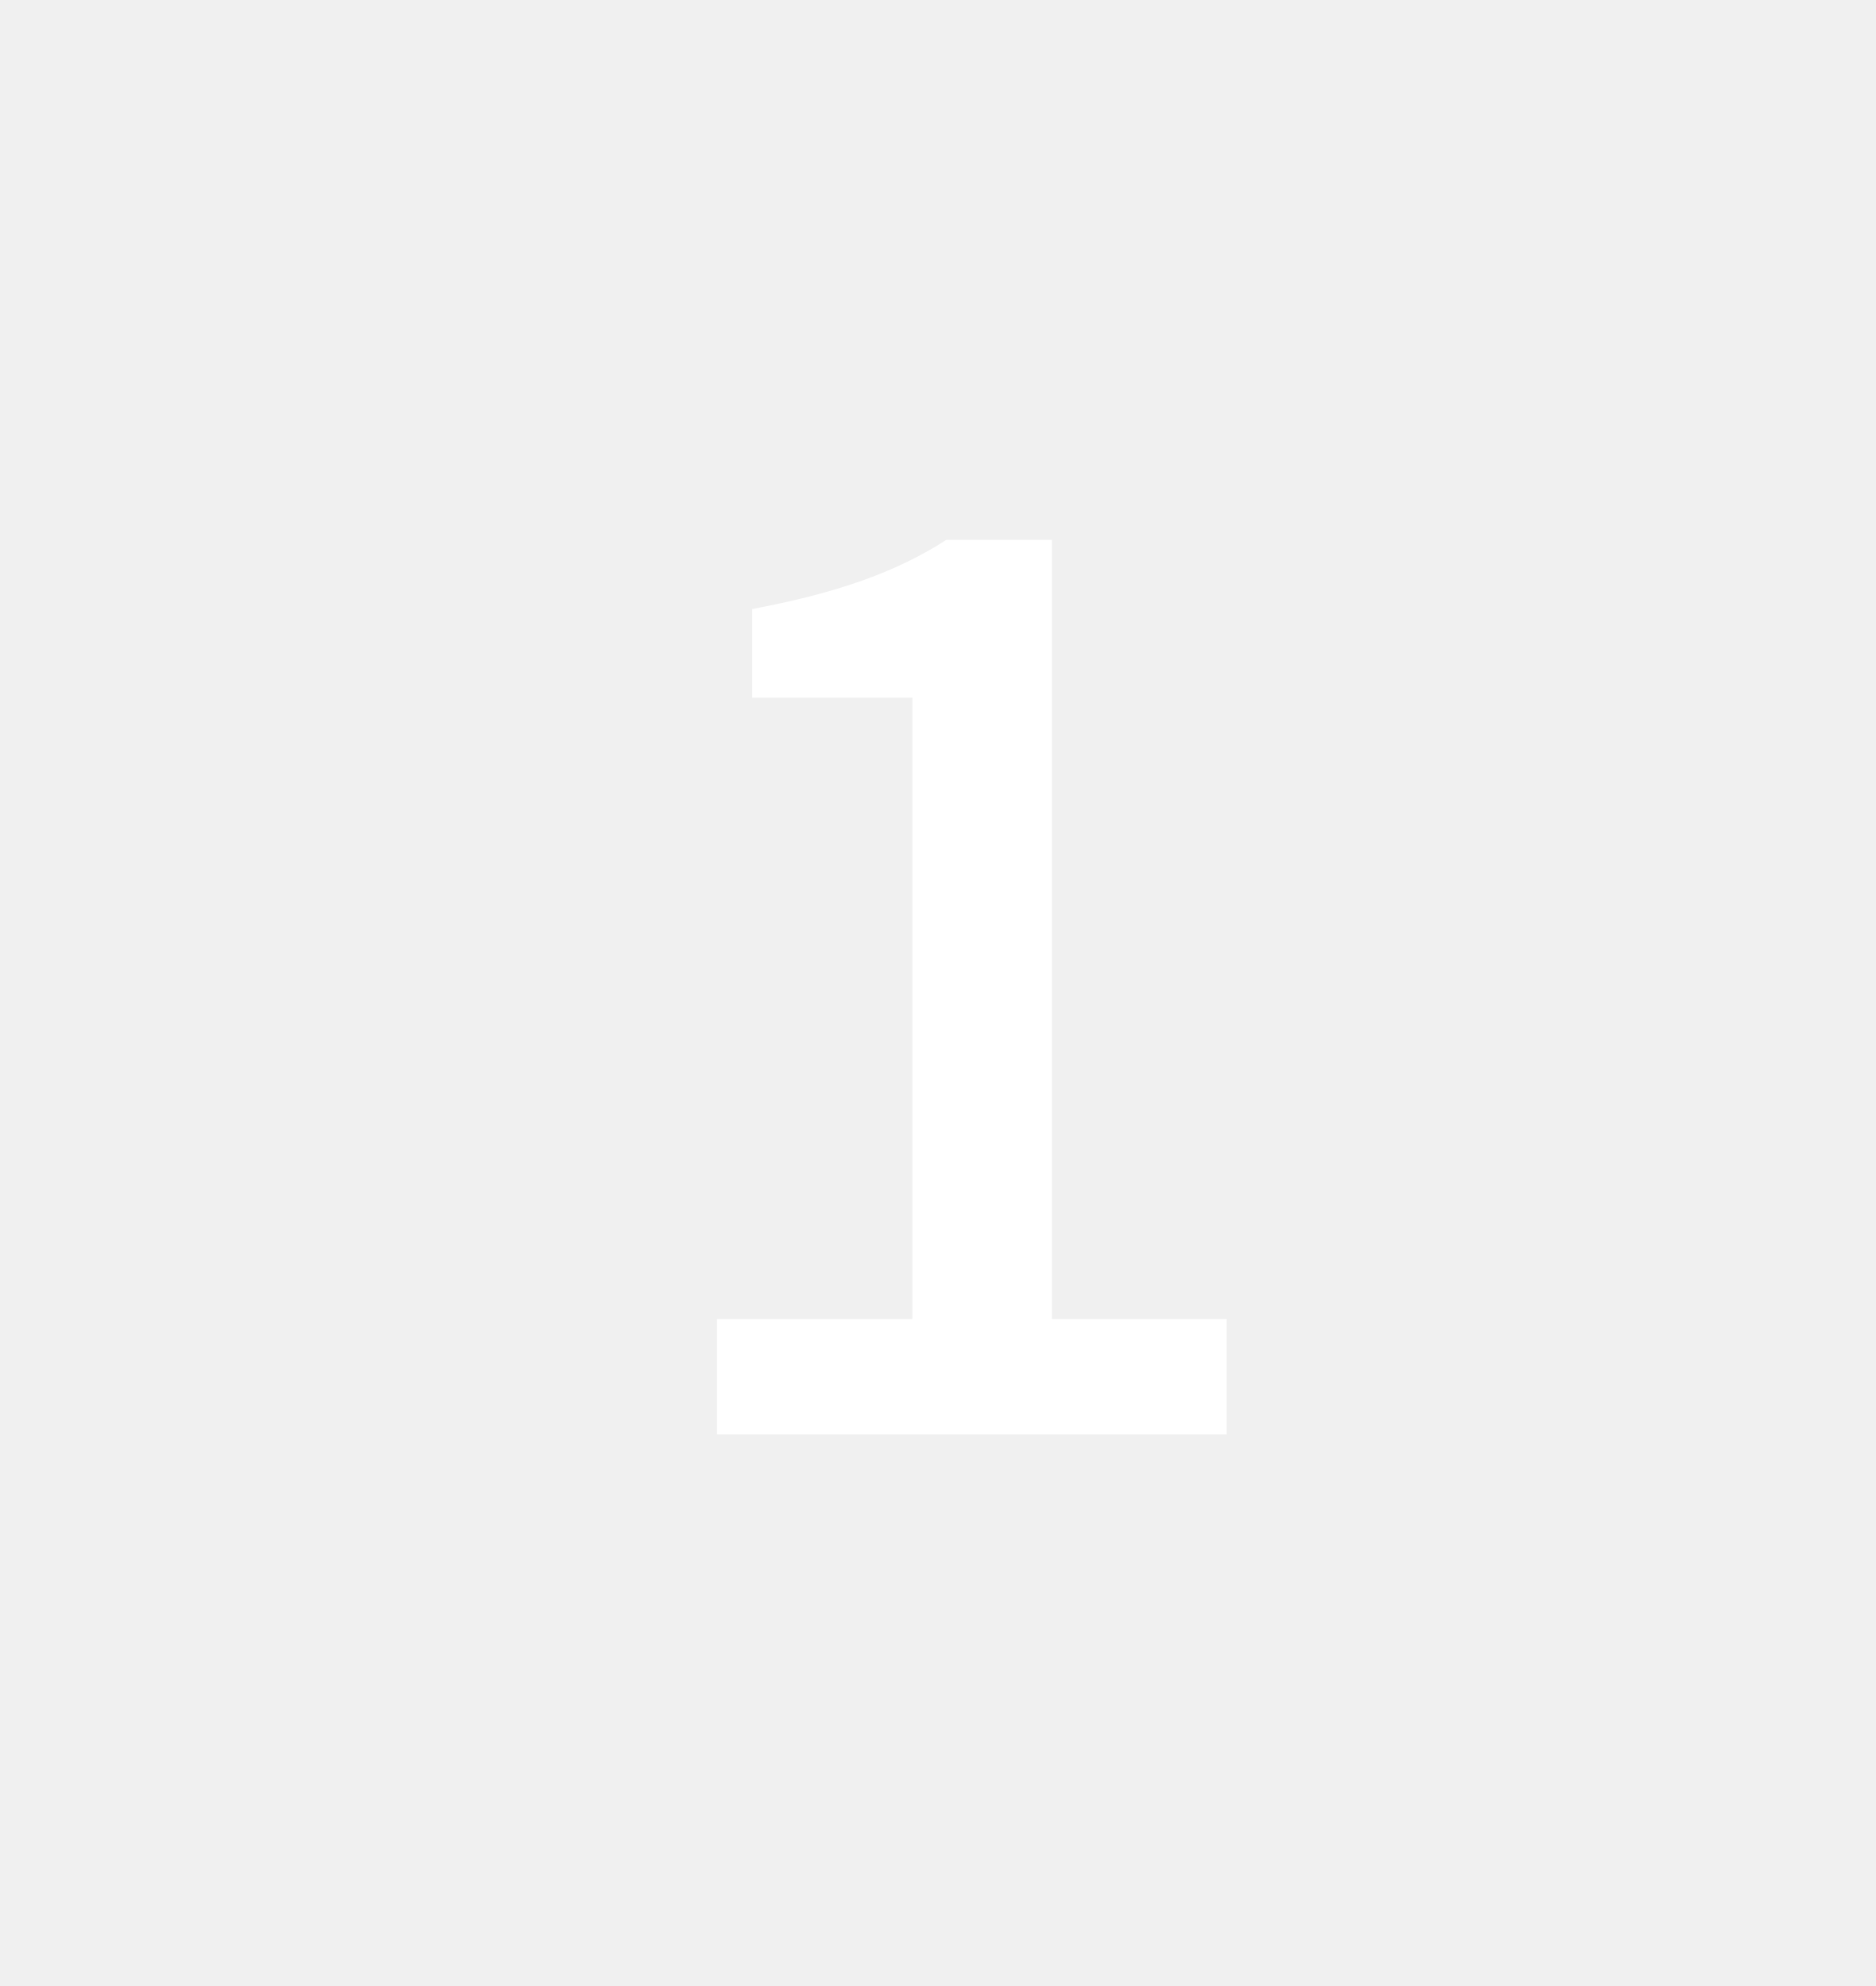
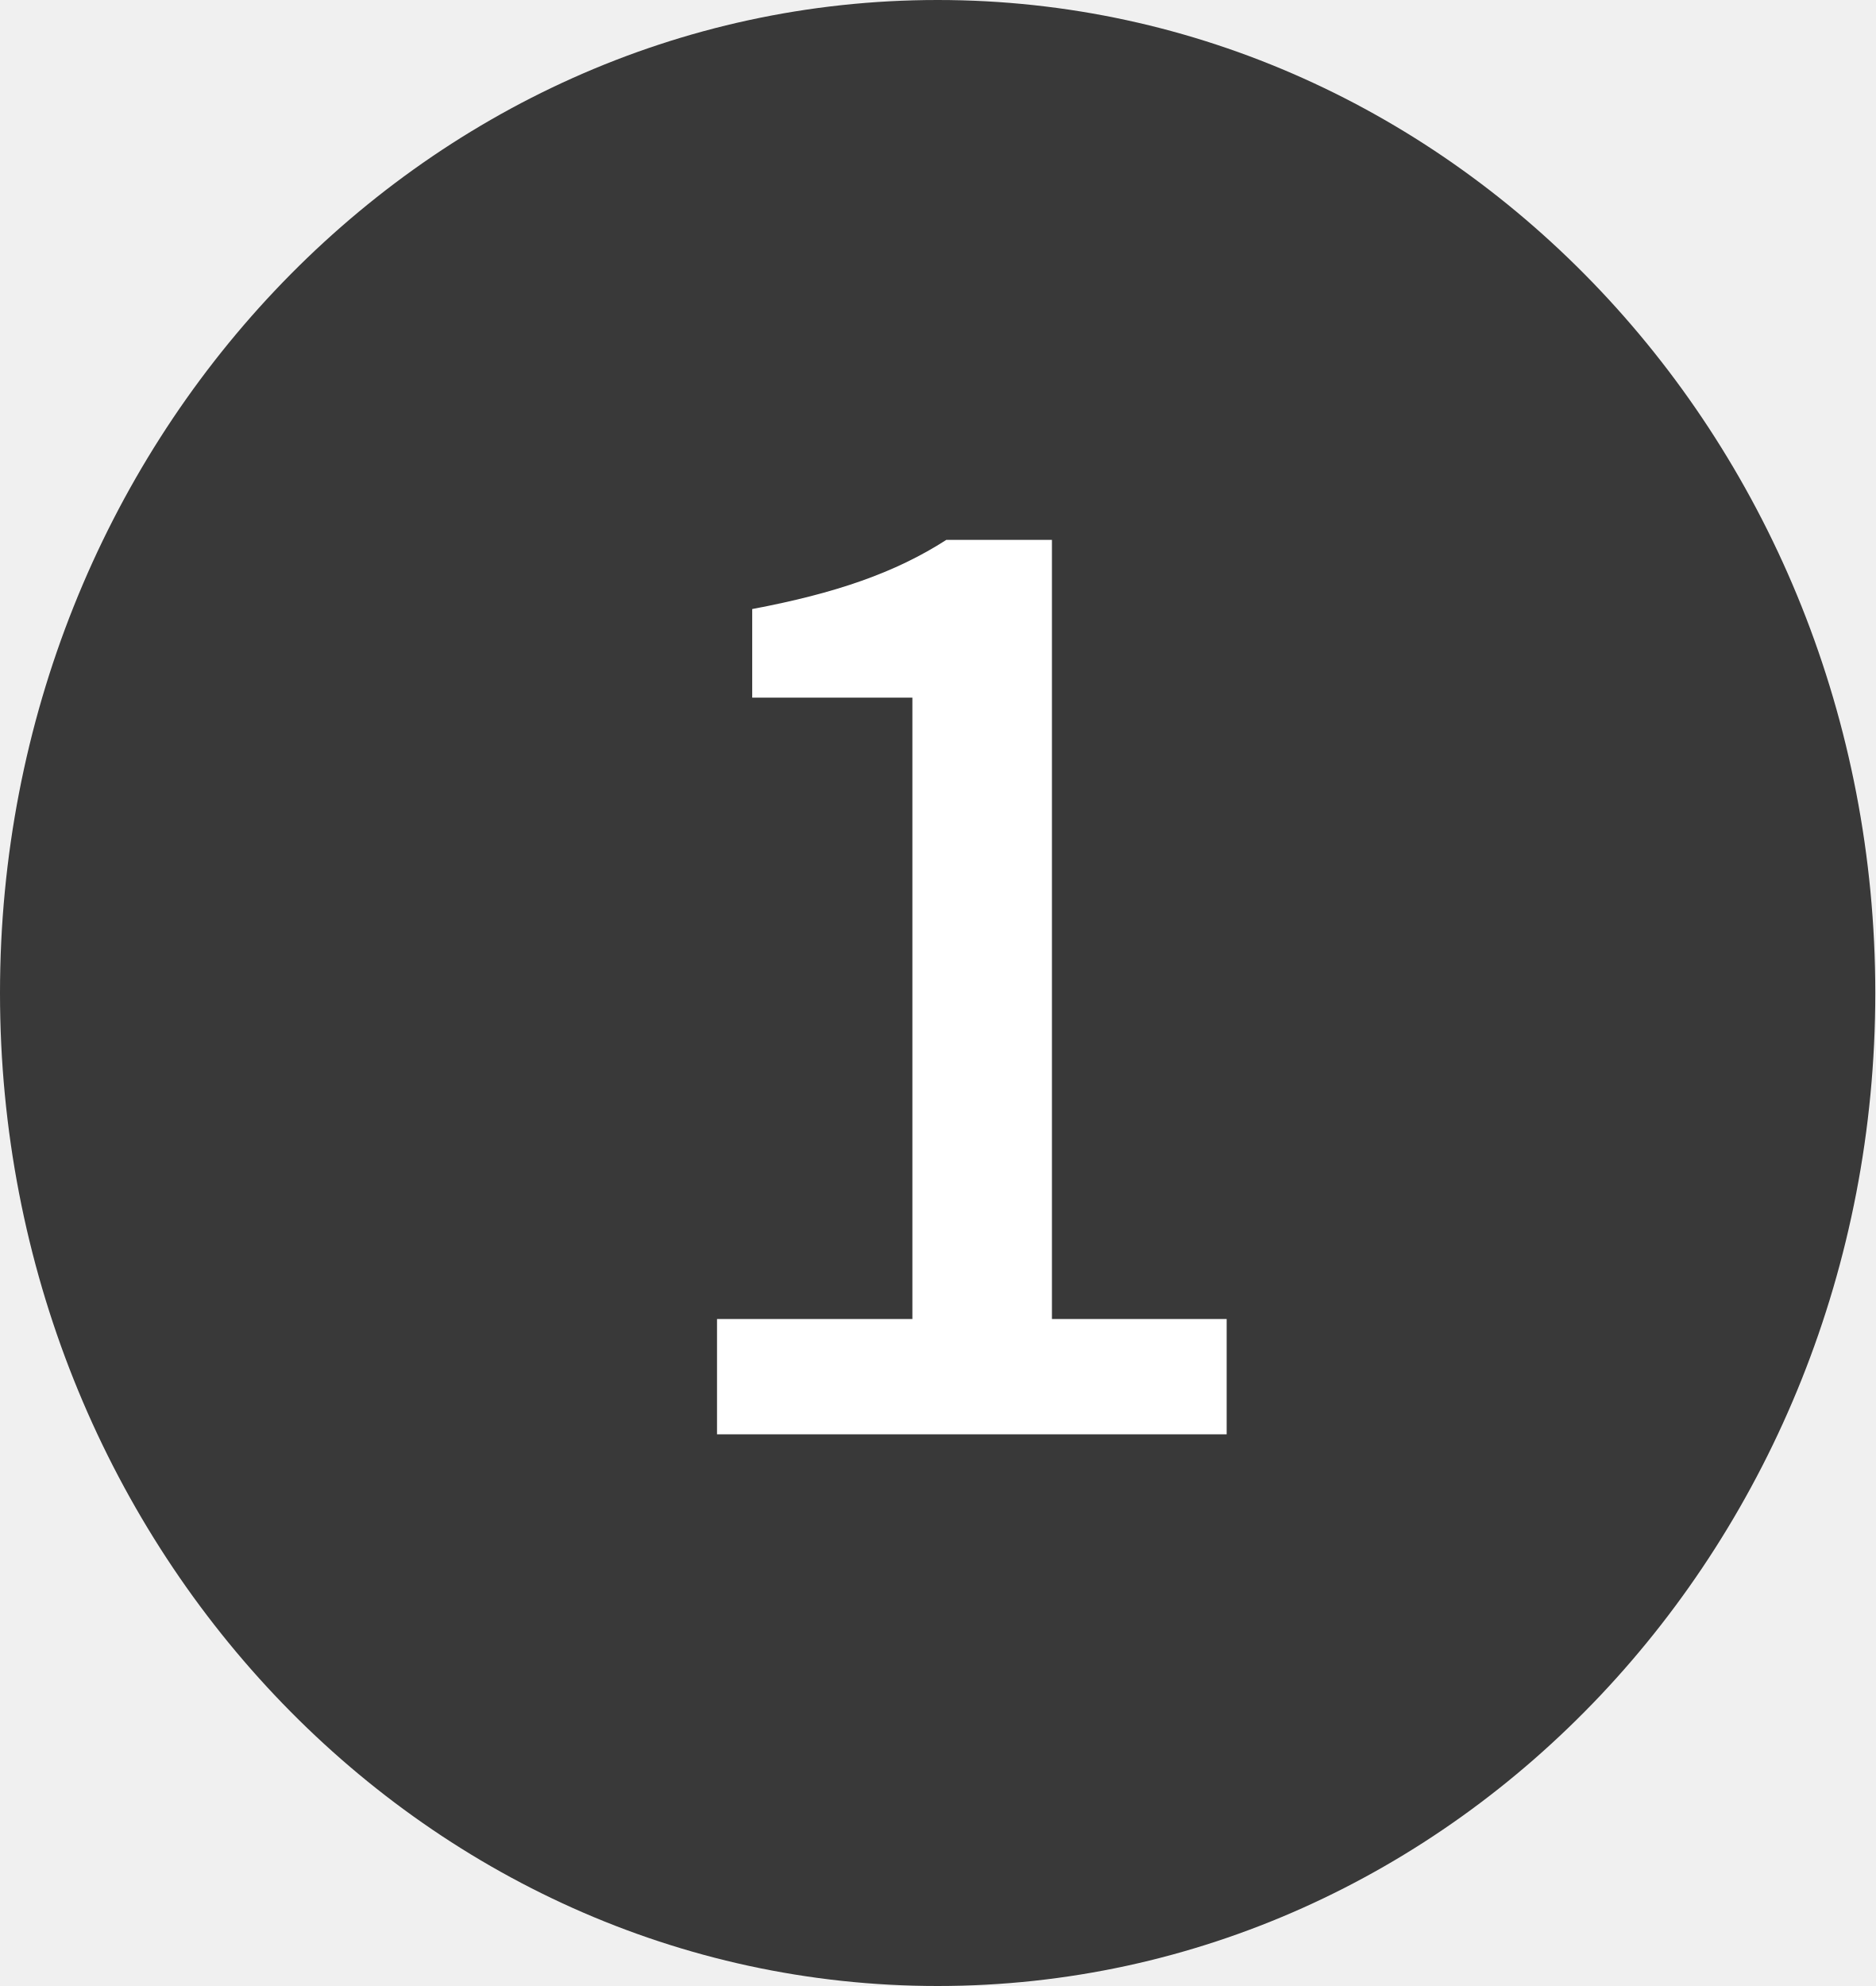
<svg xmlns="http://www.w3.org/2000/svg" width="17" height="18" viewBox="0 0 17 18" fill="none">
-   <ellipse cx="8.5" cy="9" rx="8.5" ry="9" fill="inherit" />
+   <ellipse cx="8.5" cy="9" rx="8.5" ry="9" fill="#393939" />
  <path d="M6.5 13H11.12V11.955H9.536V4.893H8.579C8.117 5.19 7.578 5.377 6.819 5.52V6.323H8.271V11.955H6.5V13Z" fill="white" />
</svg>
